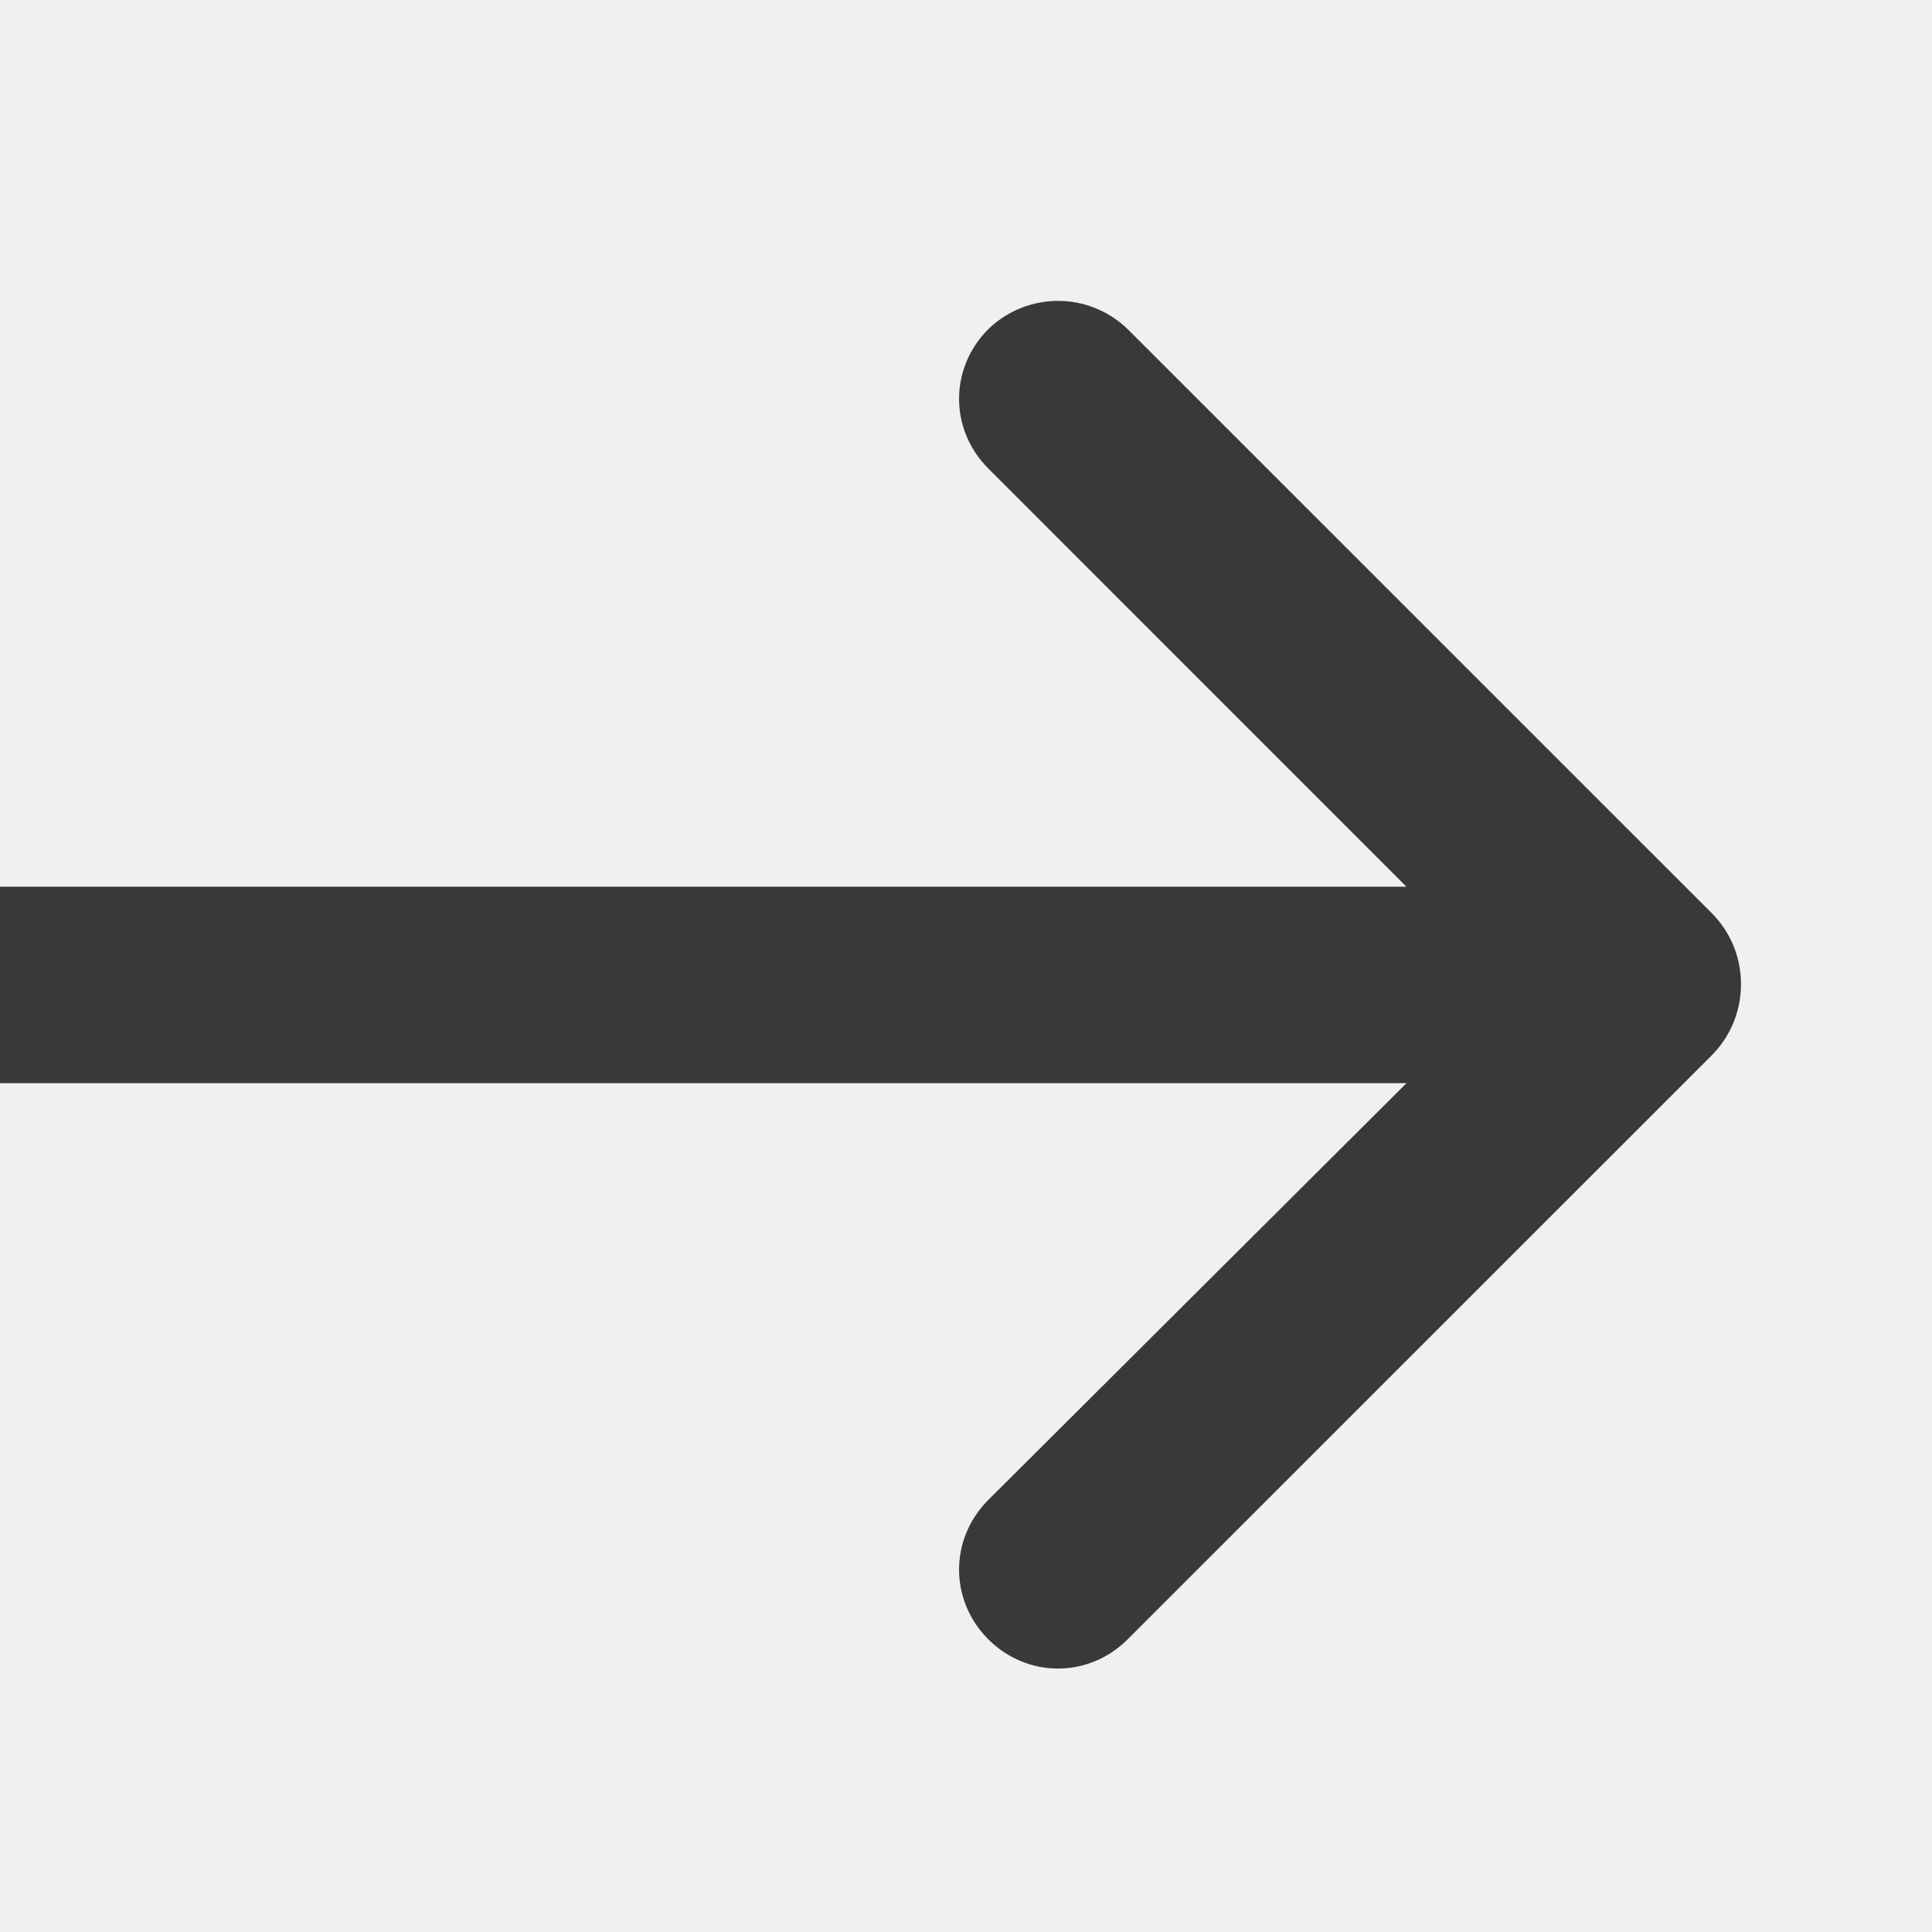
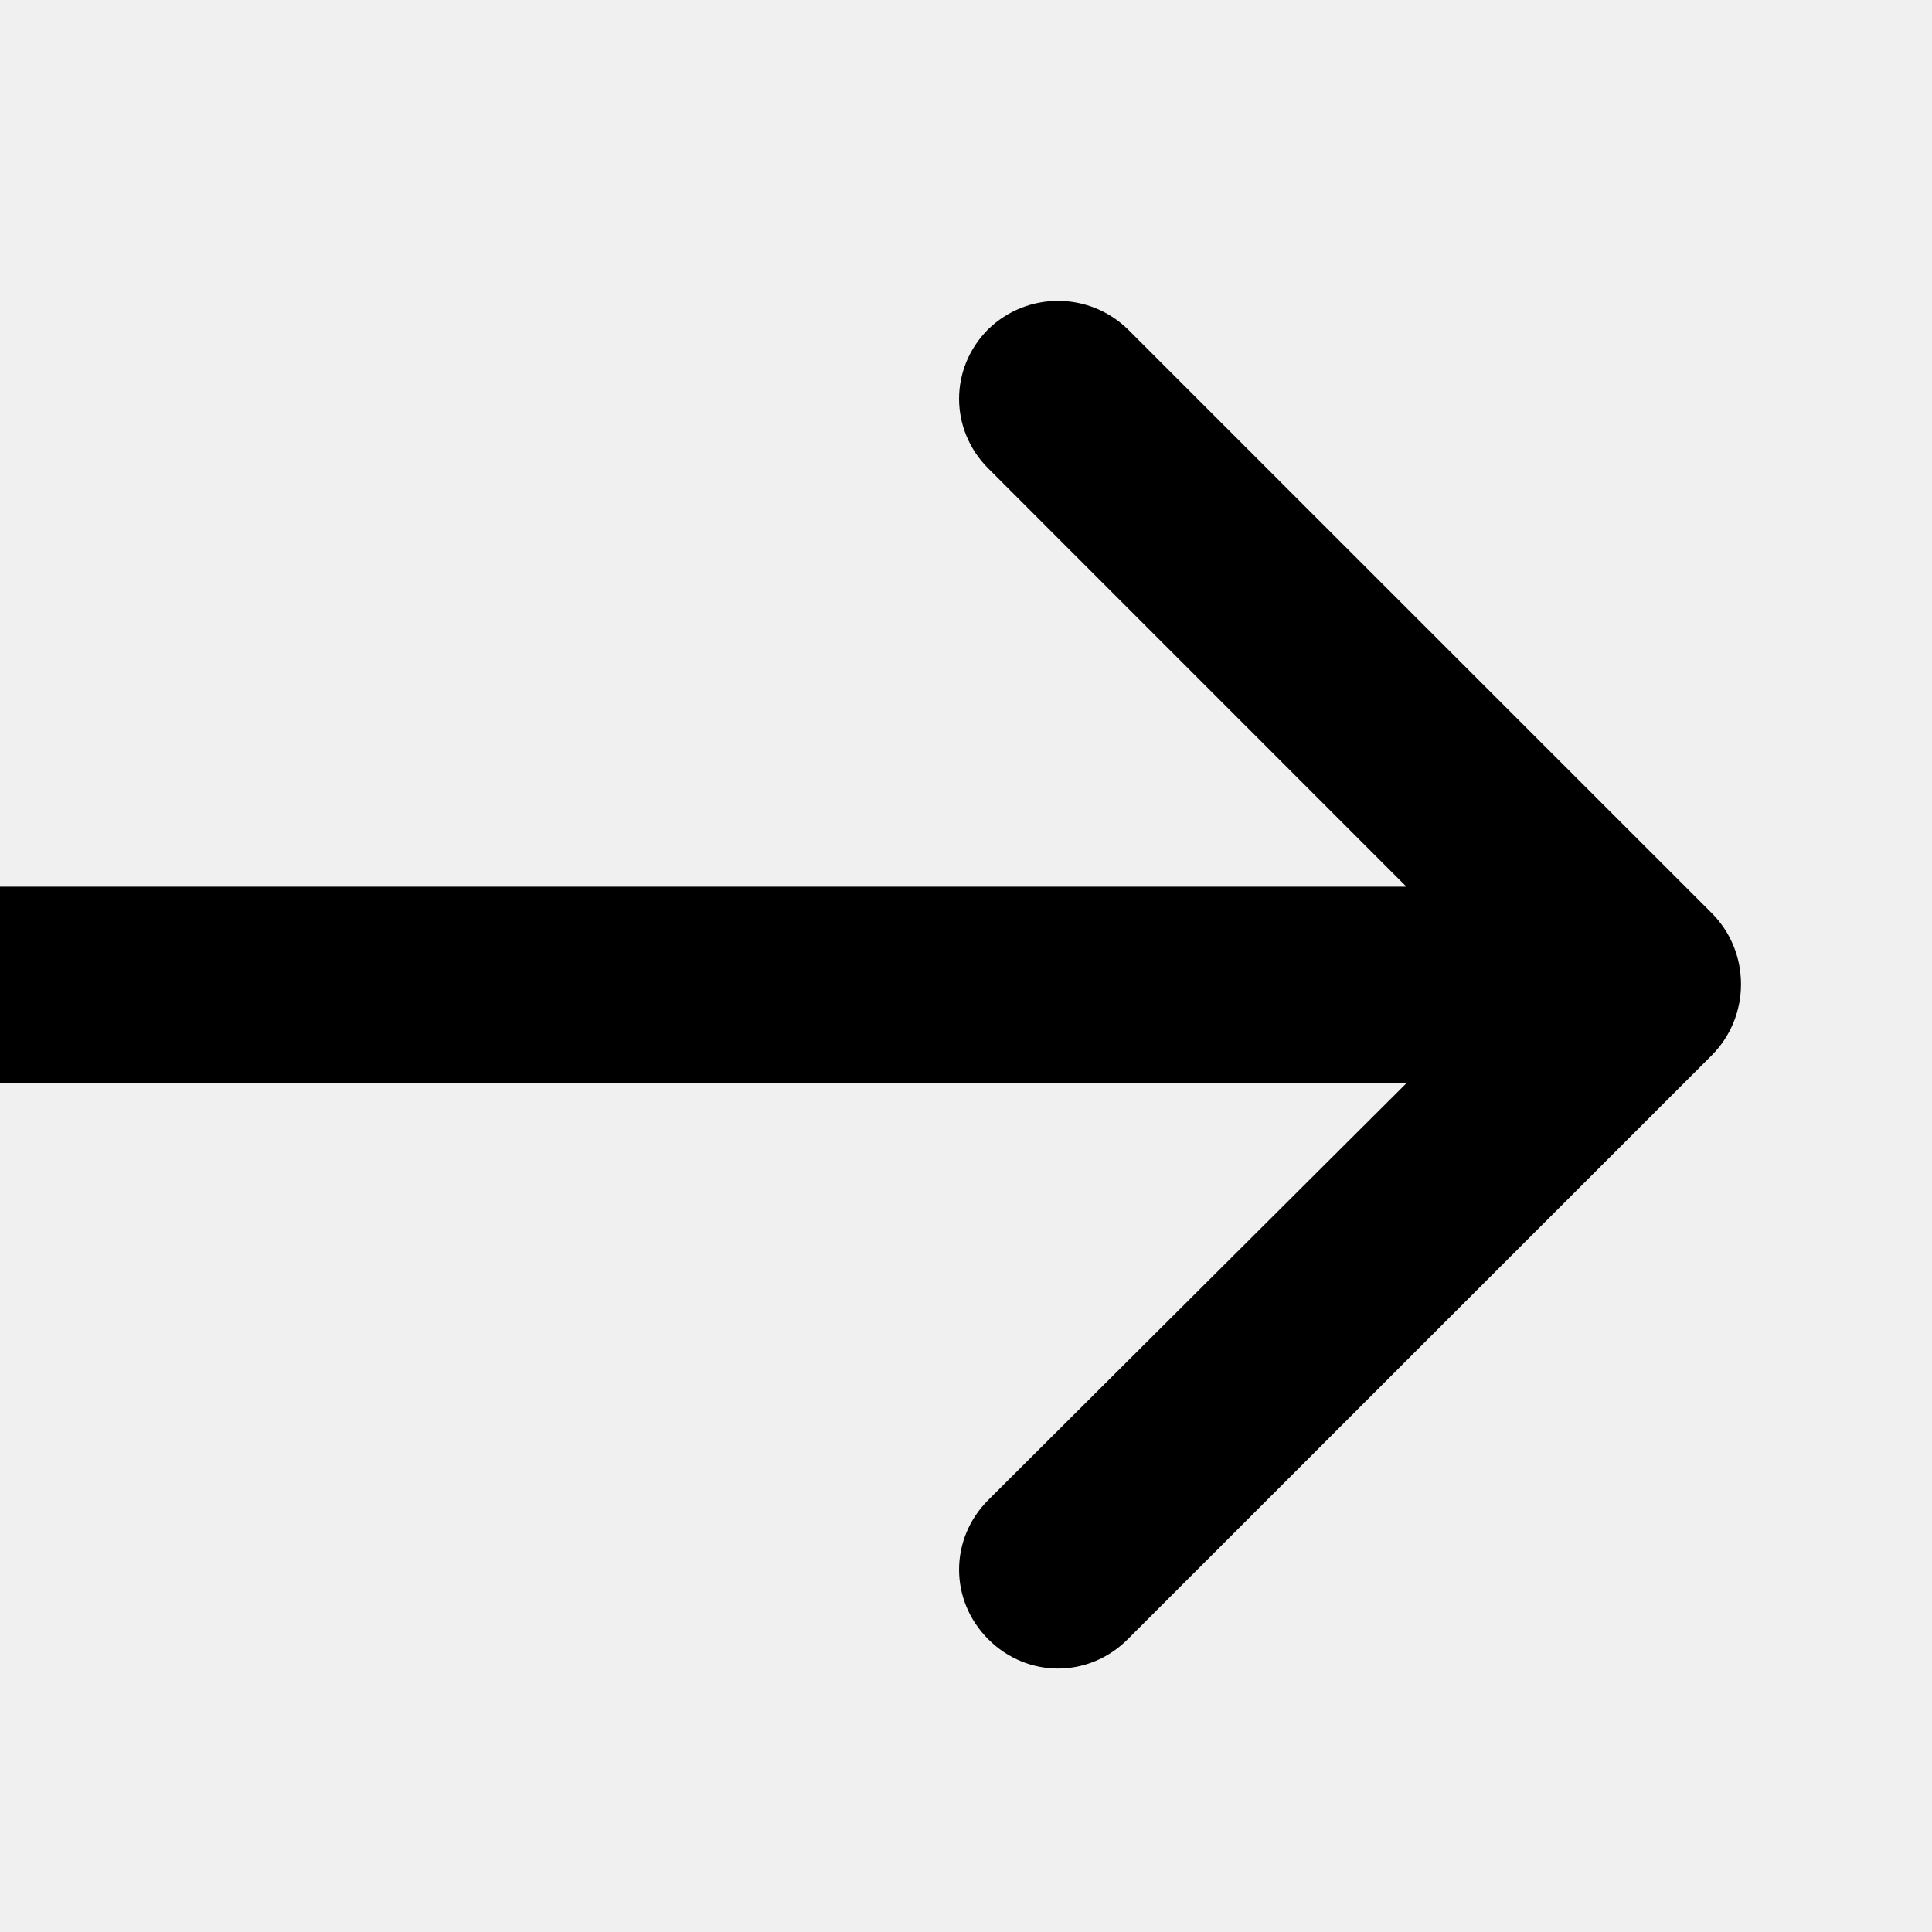
- <svg xmlns="http://www.w3.org/2000/svg" width="22" height="22" viewBox="0 0 22 22" fill="none">
-   <g clip-path="url(#clip0)">
-     <path d="M11.254 5.335C10.81 4.891 10.81 4.192 11.254 3.748C11.698 3.319 12.397 3.319 12.841 3.748L19.492 10.398C19.698 10.604 19.825 10.89 19.825 11.207C19.825 11.524 19.698 11.81 19.492 12.017L12.841 18.667C12.397 19.111 11.698 19.111 11.254 18.667C10.81 18.223 10.81 17.524 11.254 17.08L16.016 12.334L-0.889 12.334C-1.508 12.335 -2 11.827 -2 11.208C-2 10.589 -1.508 10.097 -0.889 10.097L16.015 10.097L11.254 5.335Z" fill="#3A3938" />
-   </g>
-   <defs>
-     <clipPath id="clip0">
-       <rect width="22" height="22" fill="white" transform="translate(0 22) rotate(-90)" />
-     </clipPath>
-   </defs>
+ <svg xmlns="http://www.w3.org/2000/svg" width="22" height="22" viewBox="0 0 22 22">
+   <path d="M11.254 5.335C10.81 4.891 10.81 4.192 11.254 3.748C11.698 3.319 12.397 3.319 12.841 3.748L19.492 10.398C19.698 10.604 19.825 10.89 19.825 11.207C19.825 11.524 19.698 11.81 19.492 12.017L12.841 18.667C12.397 19.111 11.698 19.111 11.254 18.667C10.81 18.223 10.81 17.524 11.254 17.08L16.016 12.334L-0.889 12.334C-1.508 12.335 -2 11.827 -2 11.208C-2 10.589 -1.508 10.097 -0.889 10.097L16.015 10.097L11.254 5.335Z" />
</svg>
